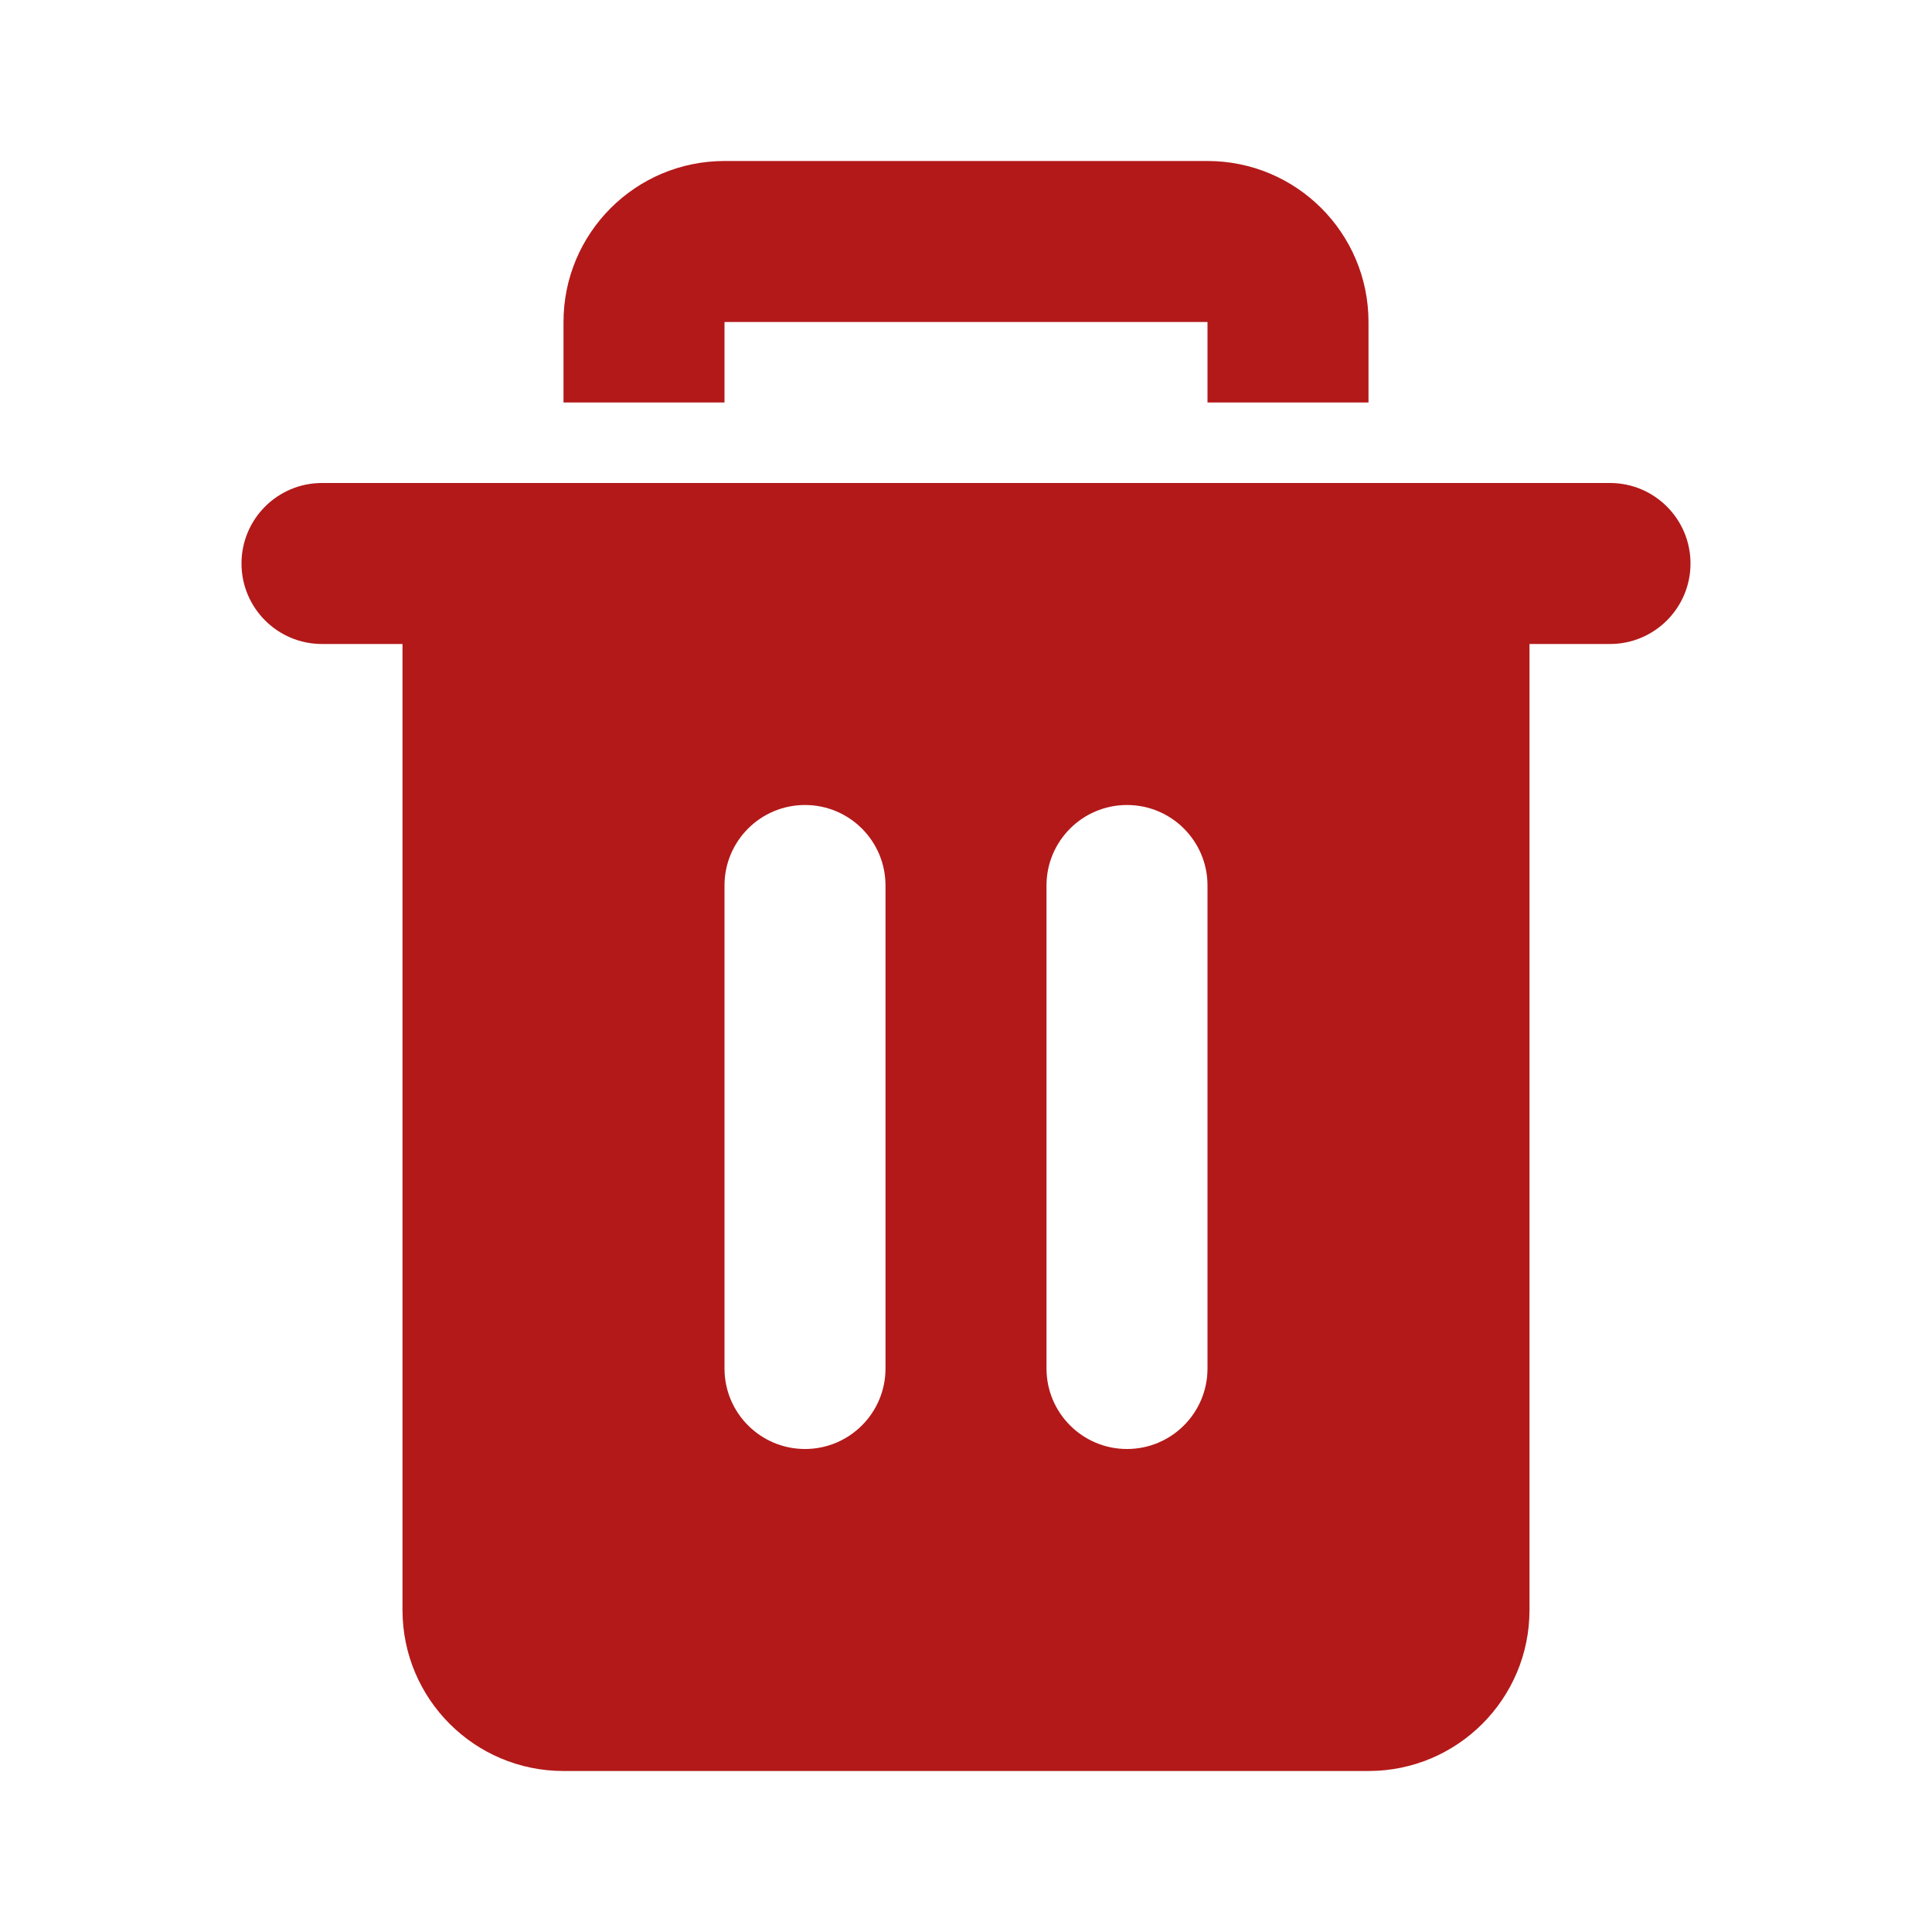
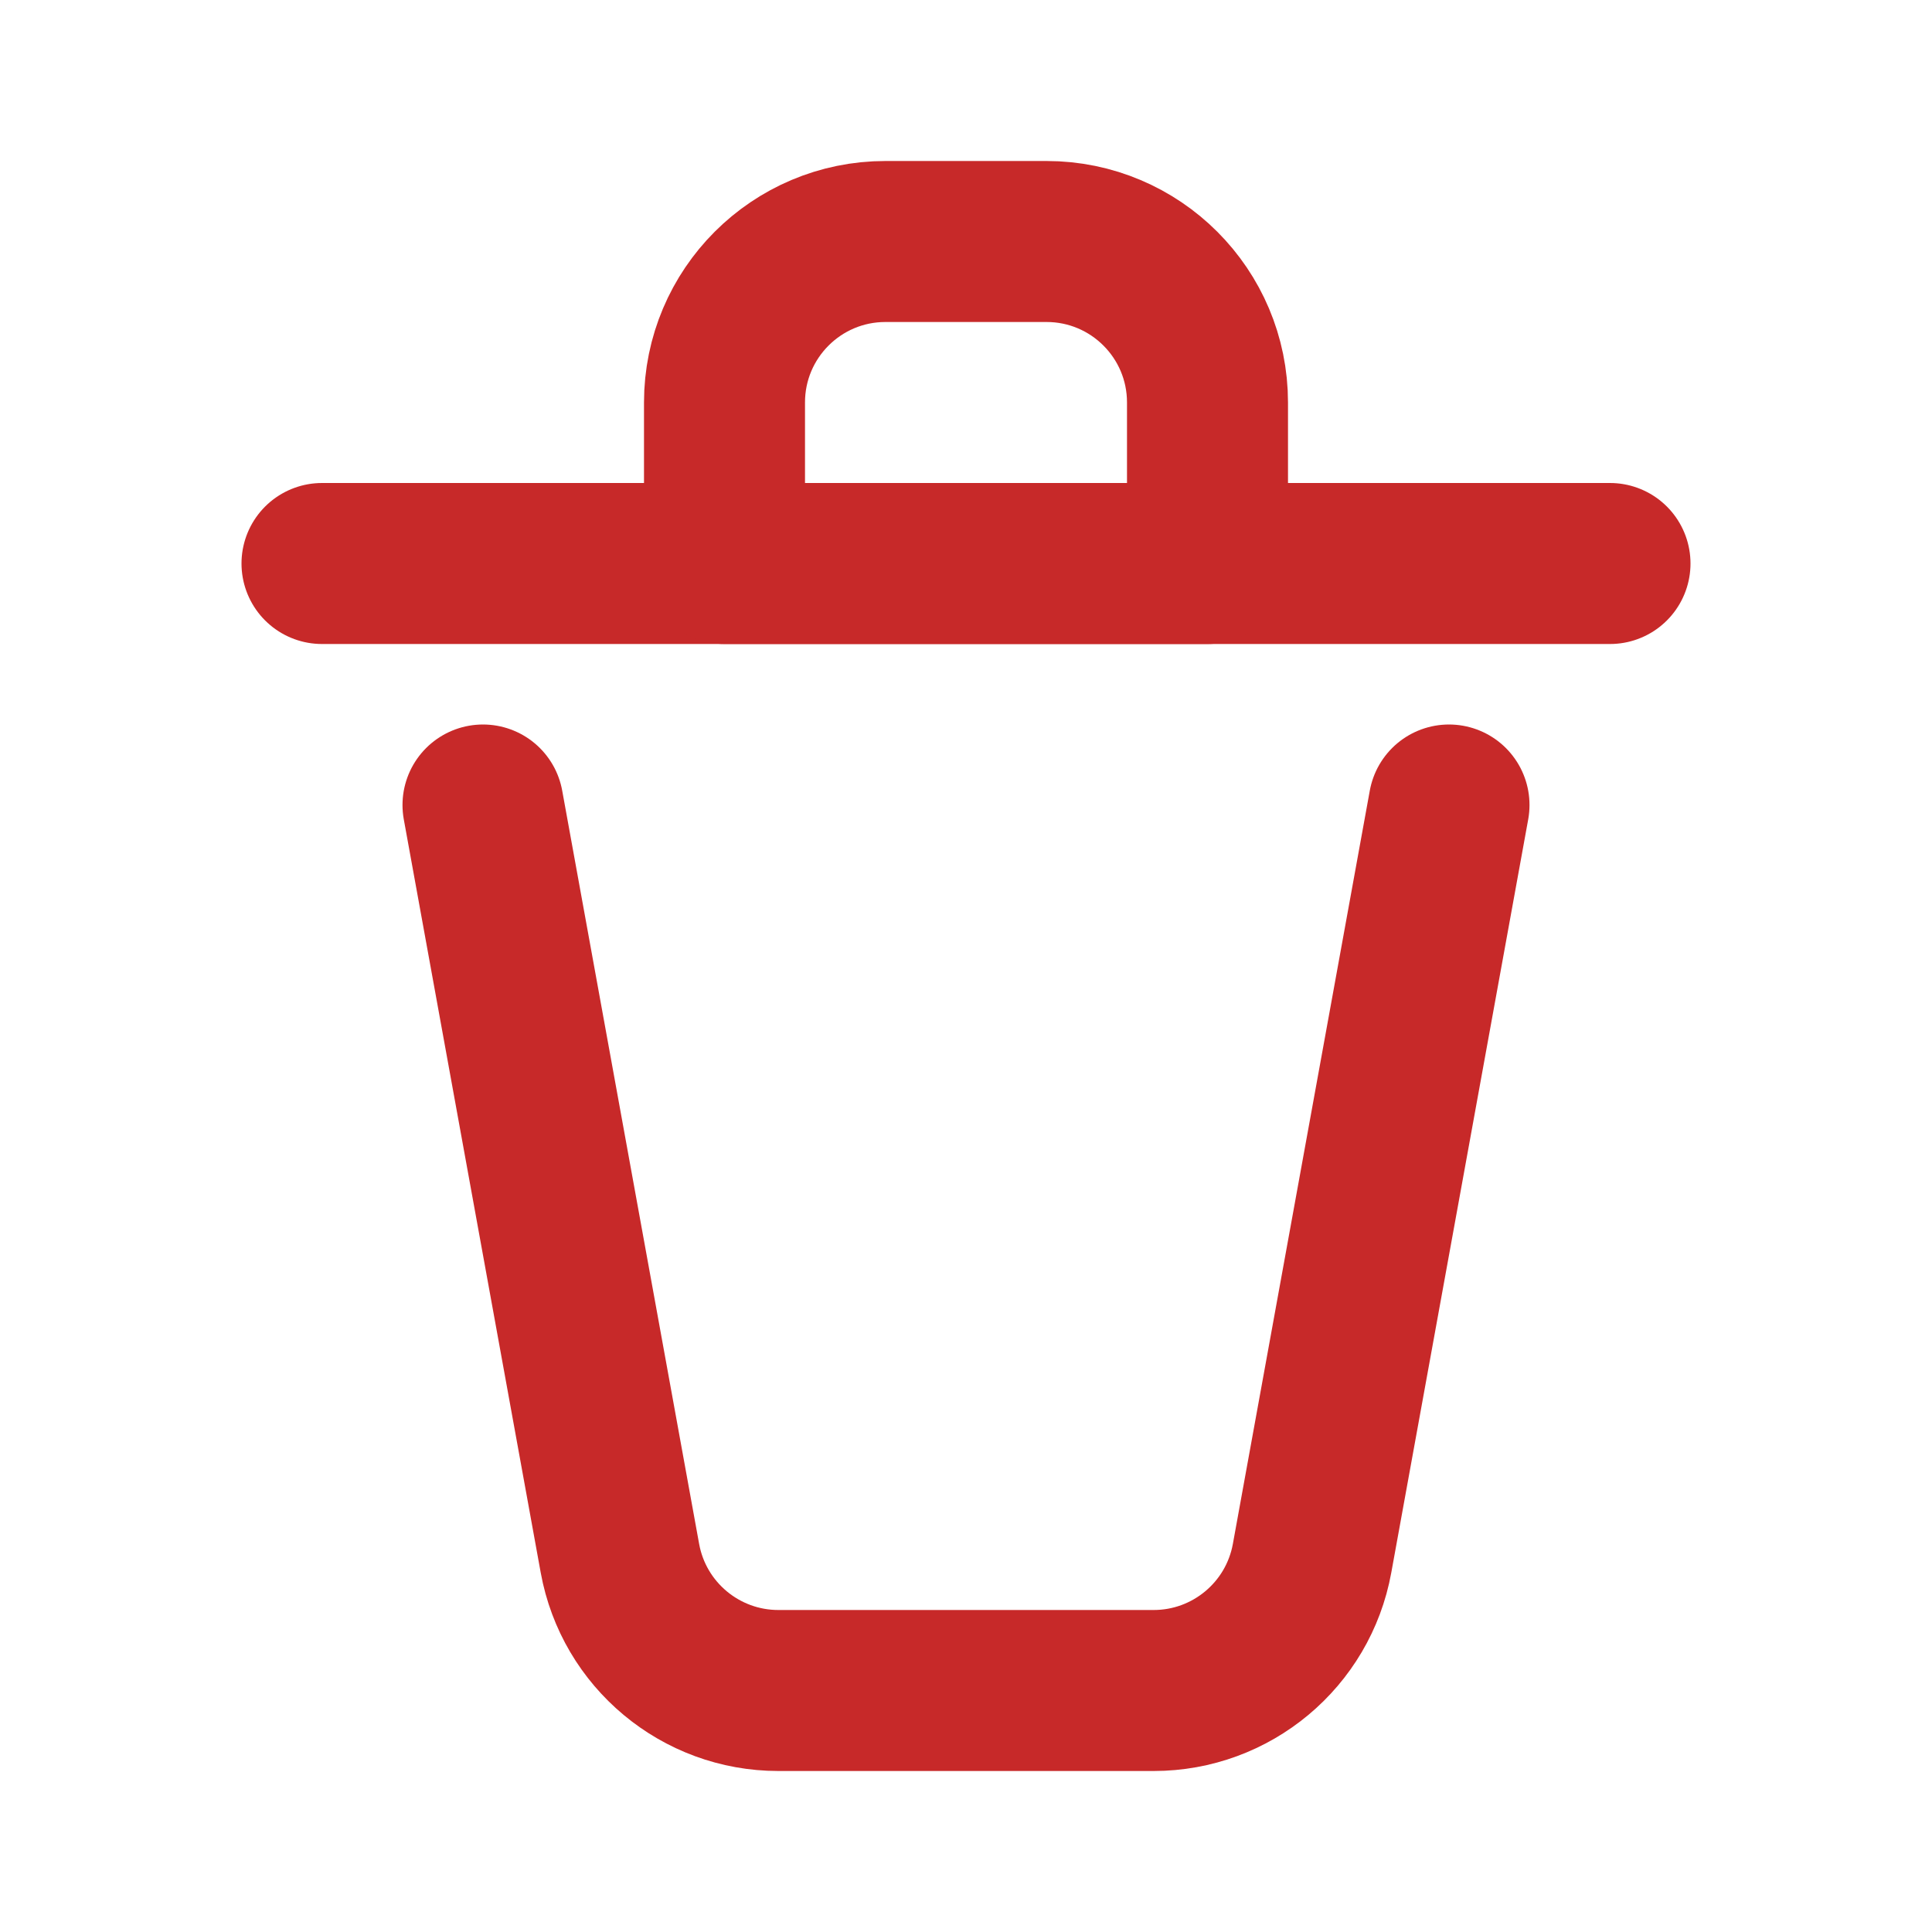
- <svg xmlns="http://www.w3.org/2000/svg" fill="#b31919" viewBox="0 0 24 24" id="delete-alt" class="icon glyph">
+ <svg xmlns="http://www.w3.org/2000/svg" viewBox="0 0 24 24" fill="none">
  <g id="SVGRepo_bgCarrier" stroke-width="0" />
  <g id="SVGRepo_tracerCarrier" stroke-linecap="round" stroke-linejoin="round" />
  <g id="SVGRepo_iconCarrier">
-     <path d="M17,4V5H15V4H9V5H7V4A2,2,0,0,1,9,2h6A2,2,0,0,1,17,4Z" />
-     <path d="M20,6H4A1,1,0,0,0,4,8H5V20a2,2,0,0,0,2,2H17a2,2,0,0,0,2-2V8h1a1,1,0,0,0,0-2ZM11,17a1,1,0,0,1-2,0V11a1,1,0,0,1,2,0Zm4,0a1,1,0,0,1-2,0V11a1,1,0,0,1,2,0Z" />
+     <path d="M4 7H20" stroke="#c72929" stroke-width="2" stroke-linecap="round" stroke-linejoin="round" />
+     <path d="M6 10L7.701 19.358C7.874 20.309 8.703 21 9.669 21H14.331C15.297 21 16.126 20.309 16.299 19.358L18 10" stroke="#c72929" stroke-width="2" stroke-linecap="round" stroke-linejoin="round" />
+     <path d="M9 5C9 3.895 9.895 3 11 3H13C14.105 3 15 3.895 15 5V7H9V5Z" stroke="#c72929" stroke-width="2" stroke-linecap="round" stroke-linejoin="round" />
  </g>
</svg>
